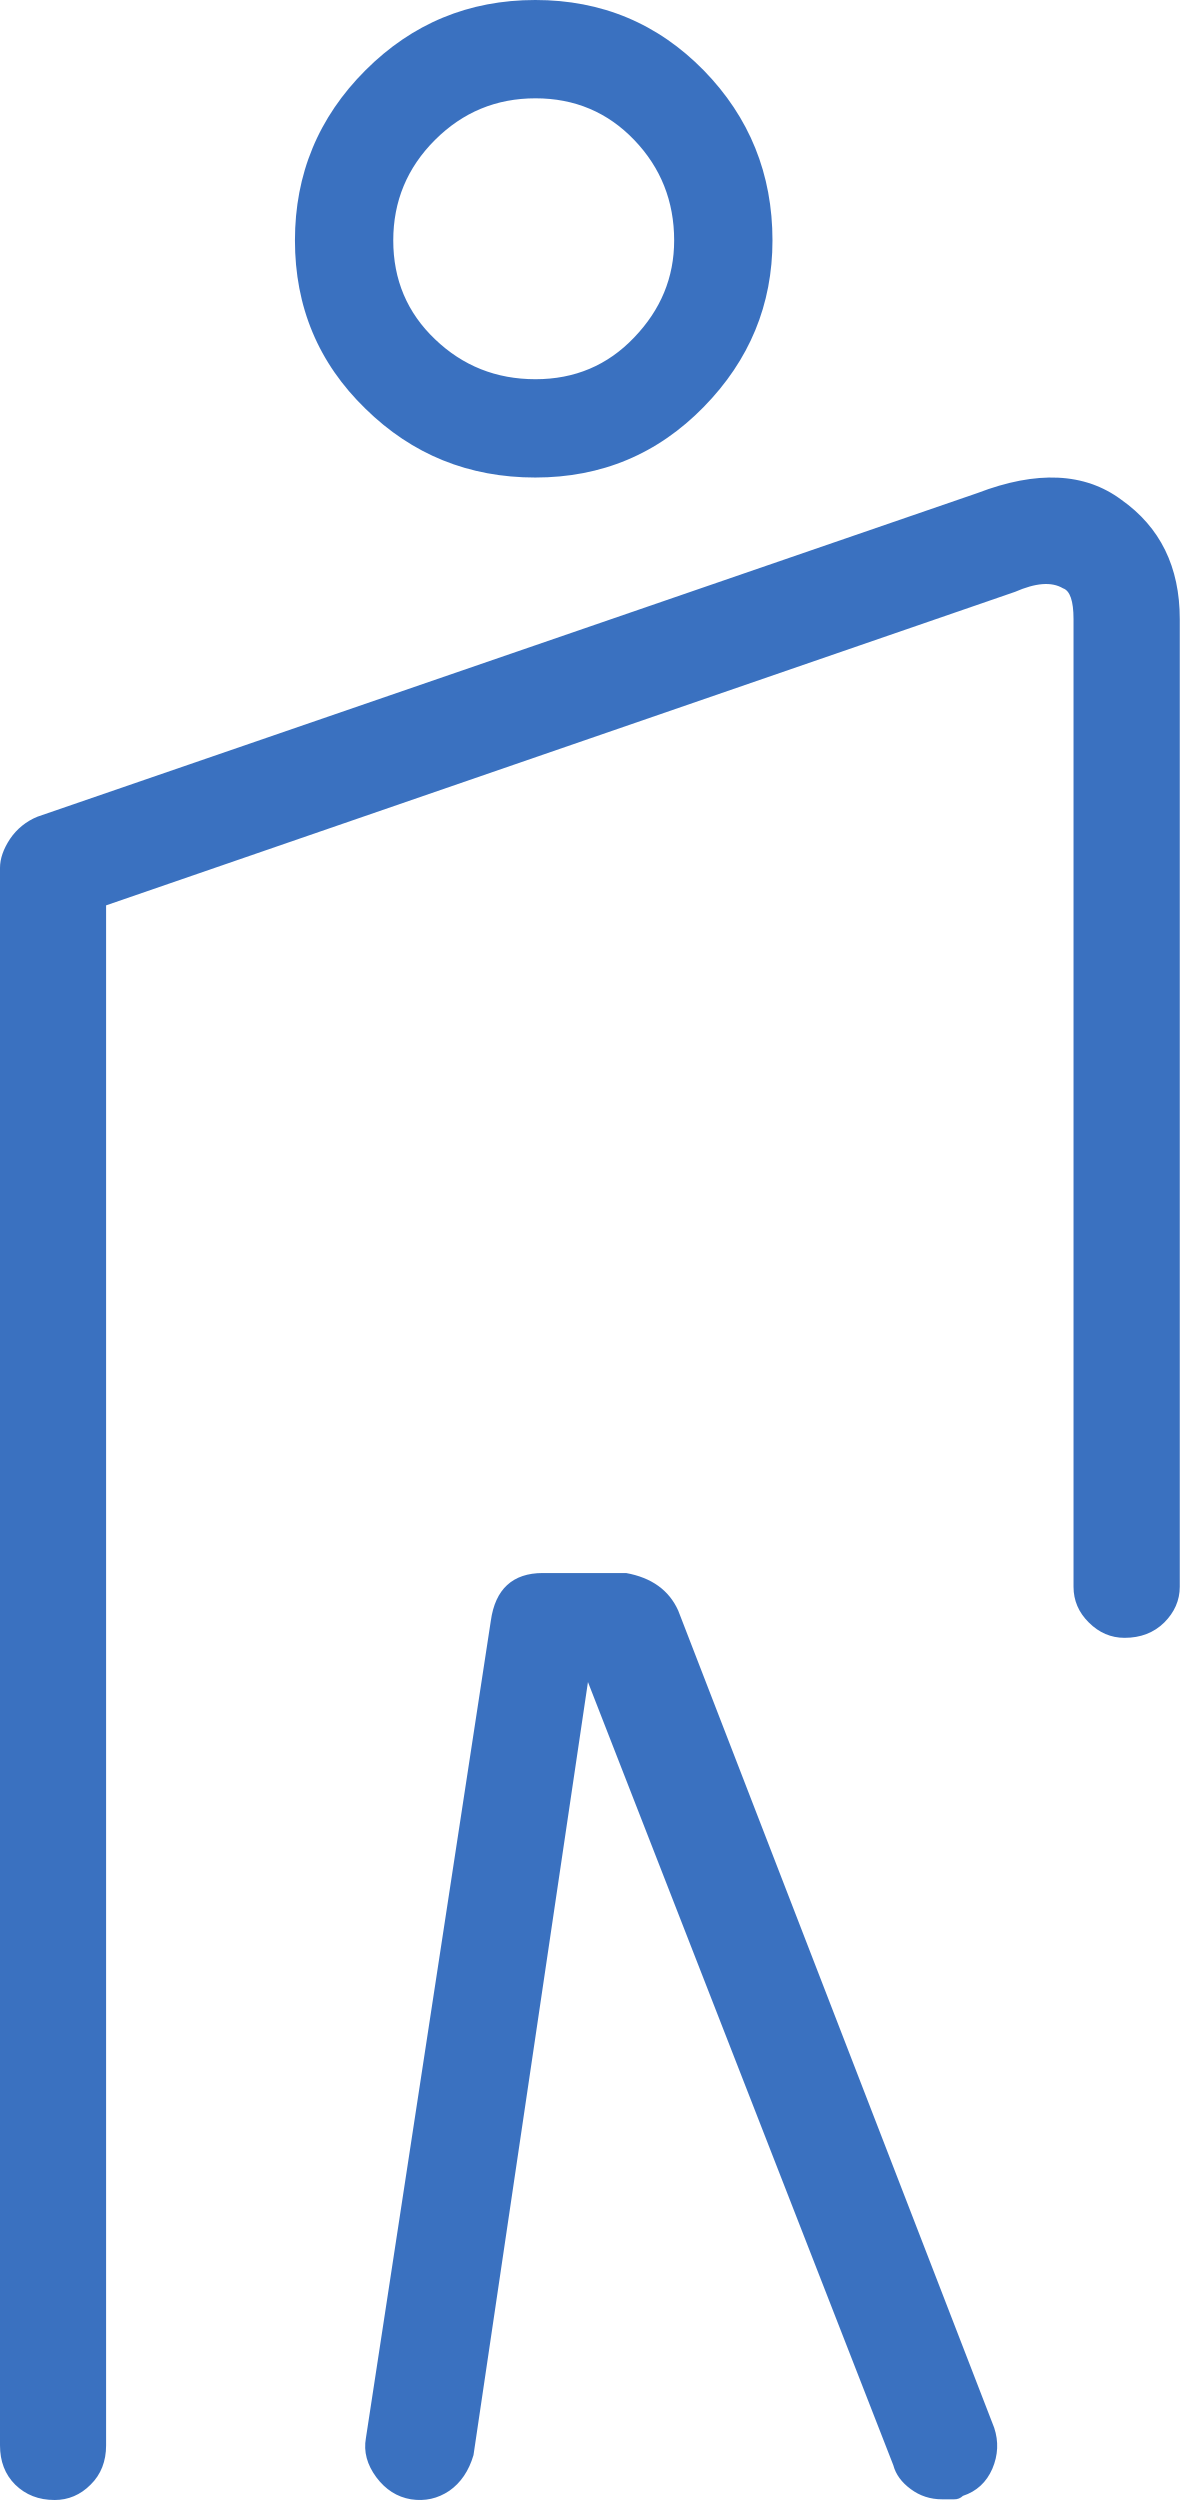
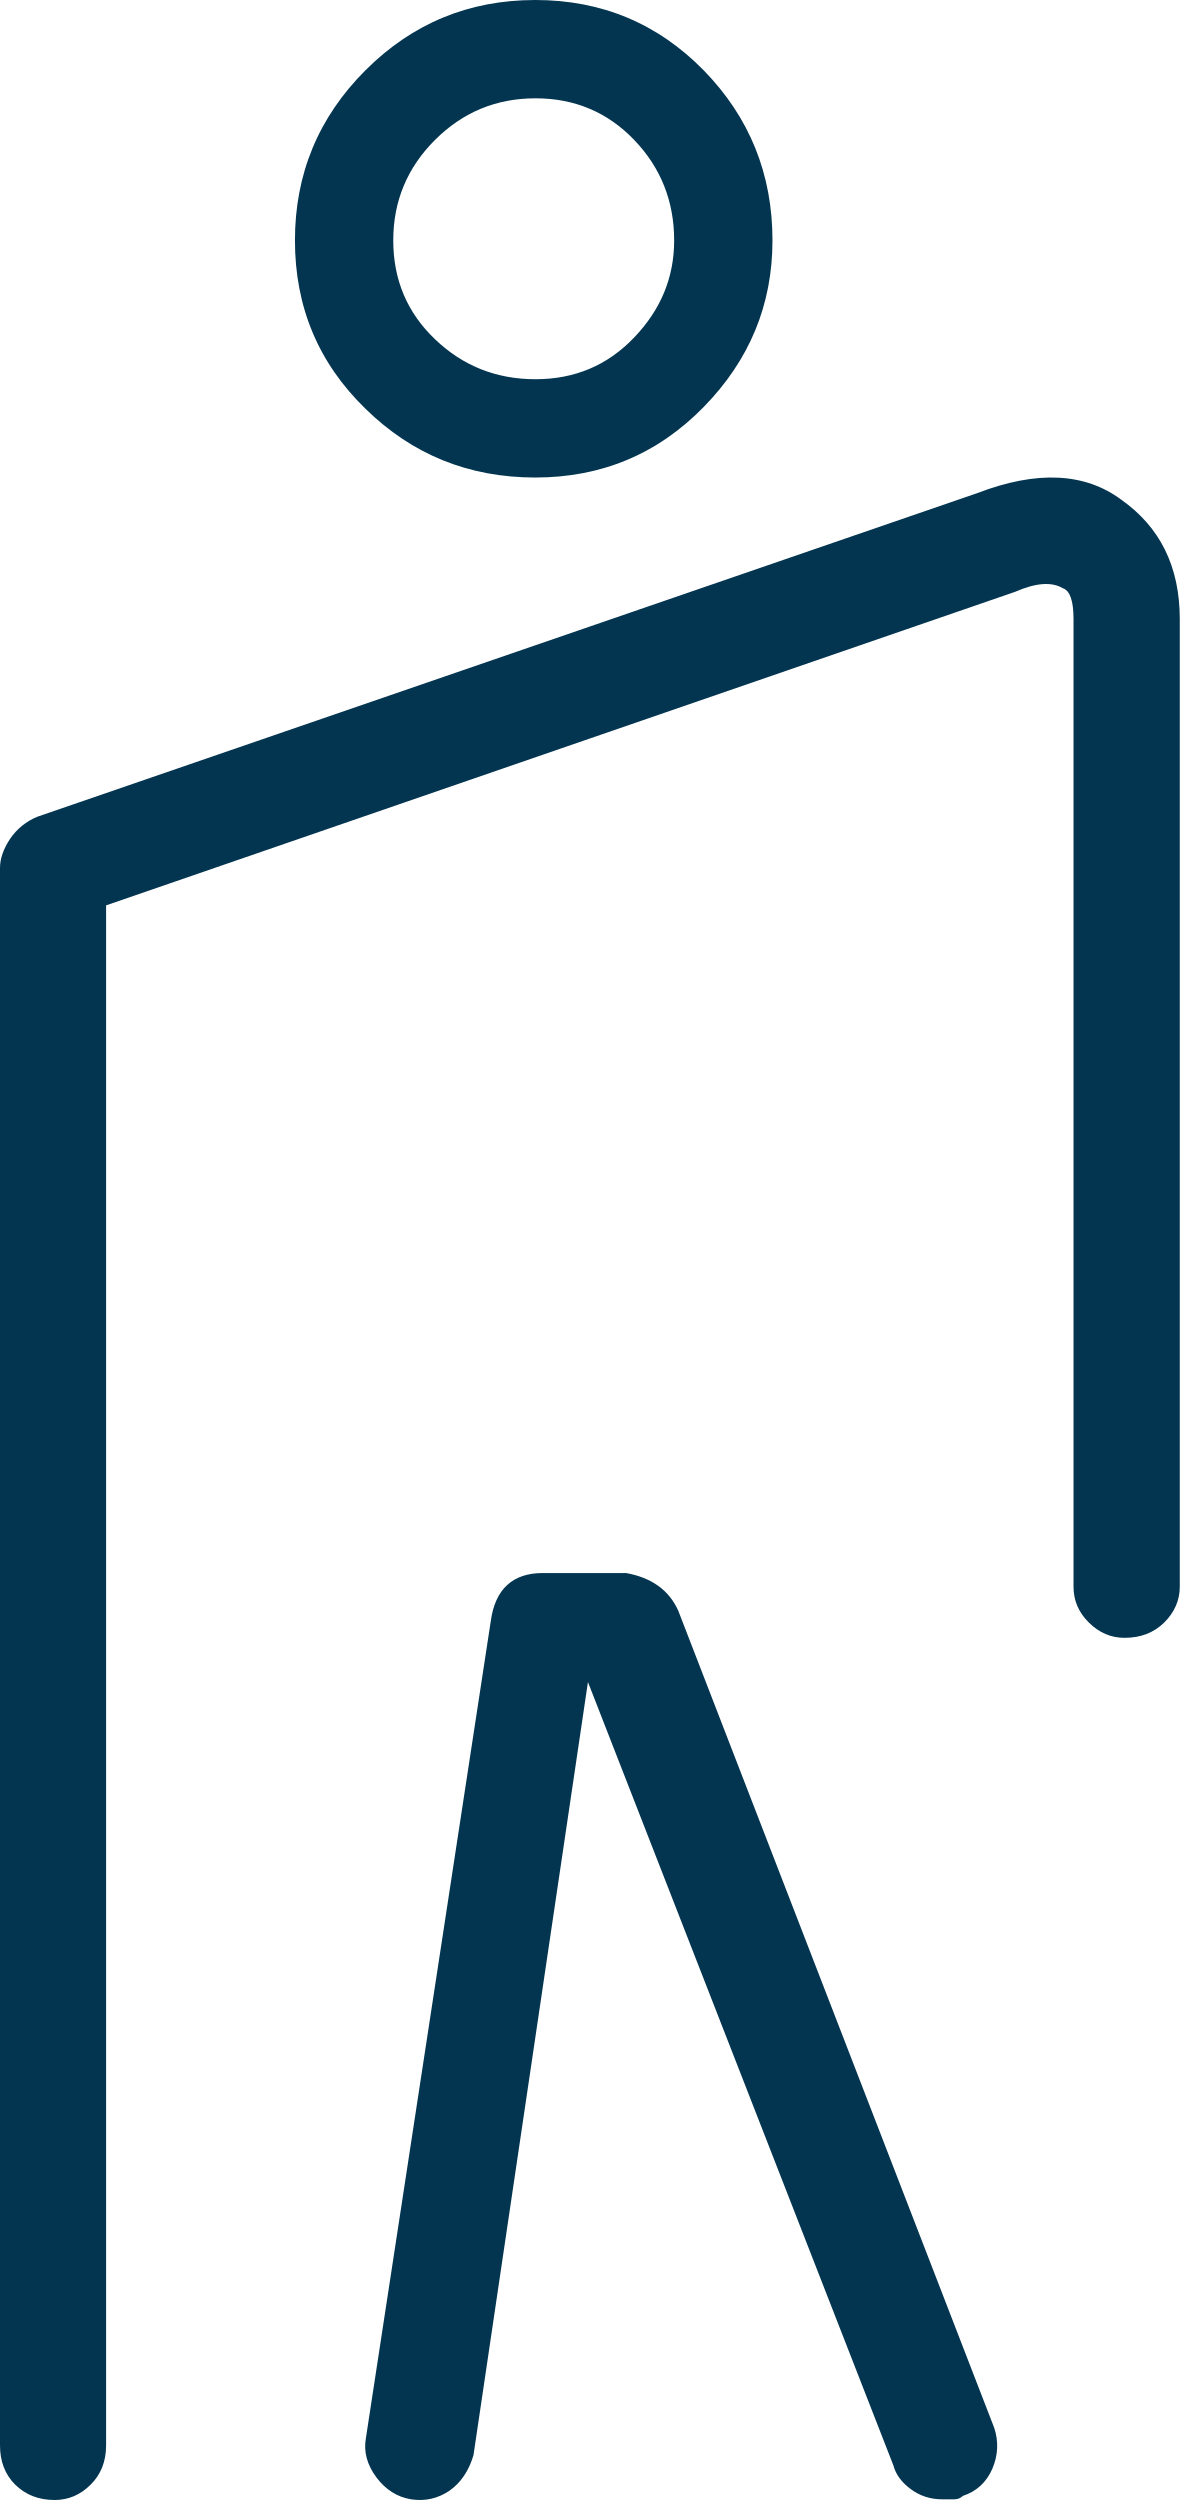
<svg xmlns="http://www.w3.org/2000/svg" width="84" height="178" fill="none">
-   <path fill-rule="evenodd" clip-rule="evenodd" d="M3.885 178c-1.13 0-2.06-.366-2.802-1.092-.73-.725-1.083-1.671-1.083-2.794V61.792c0-.647.237-1.337.715-2.063a4.31 4.31 0 0 1 1.956-1.582l66.925-23.042c4.221-1.62 7.644-1.457 10.24.475C82.606 37.533 84 40.36 84 44.077v68.902c0 .971-.384 1.822-1.104 2.543-.741.731-1.687 1.092-2.828 1.092-.962 0-1.814-.361-2.544-1.092-.731-.721-1.089-1.572-1.089-2.543V44.077c0-1.29-.252-2.02-.746-2.188-.82-.486-1.94-.392-3.417.25L7.554 64.462v109.653c0 1.123-.363 2.069-1.104 2.794-.72.726-1.587 1.092-2.565 1.092zM38.113 34c-4.734 0-8.767-1.632-12.095-4.901C22.67 25.845 21 21.849 21 17.116c0-4.723 1.67-8.76 5.018-12.11C29.346 1.675 33.38 0 38.113 0c4.729 0 8.72 1.674 11.99 5.007C53.368 8.355 55 12.393 55 17.116c0 4.575-1.632 8.524-4.897 11.861C46.833 32.321 42.842 34 38.113 34zM67.07 177.951c-.83 0-1.58-.245-2.224-.726-.66-.485-1.07-1.054-1.24-1.696l-21.744-55.768-8.149 55.043c-.33 1.122-.91 1.978-1.723 2.542-.83.558-1.734.756-2.729.605-.994-.167-1.813-.694-2.468-1.571-.66-.893-.915-1.822-.74-2.792l8.894-58.19c.314-2.26 1.564-3.398 3.697-3.398h5.936c1.809.329 3.053 1.216 3.708 2.672l22.5 58.19c.319.966.281 1.942-.133 2.913-.42.965-1.123 1.612-2.096 1.931a.842.842 0 0 1-.623.245h-.867zM38.128 7c-2.8 0-5.176.989-7.152 2.96C28.994 11.937 28 14.324 28 17.12c0 2.8.994 5.15 2.976 7.037C32.952 26.049 35.327 27 38.127 27c2.79 0 5.133-.983 7.025-2.971C47.049 22.052 48 19.756 48 17.119c0-2.795-.951-5.181-2.848-7.159C43.26 7.99 40.917 7 38.127 7z" fill="#3a71c0" />
+   <path fill-rule="evenodd" clip-rule="evenodd" d="M3.885 178c-1.13 0-2.06-.366-2.802-1.092-.73-.725-1.083-1.671-1.083-2.794V61.792c0-.647.237-1.337.715-2.063a4.31 4.31 0 0 1 1.956-1.582l66.925-23.042c4.221-1.62 7.644-1.457 10.24.475C82.606 37.533 84 40.36 84 44.077v68.902c0 .971-.384 1.822-1.104 2.543-.741.731-1.687 1.092-2.828 1.092-.962 0-1.814-.361-2.544-1.092-.731-.721-1.089-1.572-1.089-2.543V44.077c0-1.29-.252-2.02-.746-2.188-.82-.486-1.94-.392-3.417.25L7.554 64.462v109.653c0 1.123-.363 2.069-1.104 2.794-.72.726-1.587 1.092-2.565 1.092zM38.113 34c-4.734 0-8.767-1.632-12.095-4.901C22.67 25.845 21 21.849 21 17.116c0-4.723 1.67-8.76 5.018-12.11C29.346 1.675 33.38 0 38.113 0c4.729 0 8.72 1.674 11.99 5.007C53.368 8.355 55 12.393 55 17.116c0 4.575-1.632 8.524-4.897 11.861C46.833 32.321 42.842 34 38.113 34zM67.07 177.951c-.83 0-1.58-.245-2.224-.726-.66-.485-1.07-1.054-1.24-1.696l-21.744-55.768-8.149 55.043c-.33 1.122-.91 1.978-1.723 2.542-.83.558-1.734.756-2.729.605-.994-.167-1.813-.694-2.468-1.571-.66-.893-.915-1.822-.74-2.792l8.894-58.19c.314-2.26 1.564-3.398 3.697-3.398h5.936c1.809.329 3.053 1.216 3.708 2.672l22.5 58.19c.319.966.281 1.942-.133 2.913-.42.965-1.123 1.612-2.096 1.931a.842.842 0 0 1-.623.245h-.867zM38.128 7c-2.8 0-5.176.989-7.152 2.96C28.994 11.937 28 14.324 28 17.12c0 2.8.994 5.15 2.976 7.037C32.952 26.049 35.327 27 38.127 27c2.79 0 5.133-.983 7.025-2.971C47.049 22.052 48 19.756 48 17.119c0-2.795-.951-5.181-2.848-7.159C43.26 7.99 40.917 7 38.127 7z" fill="#033550" />
</svg>
